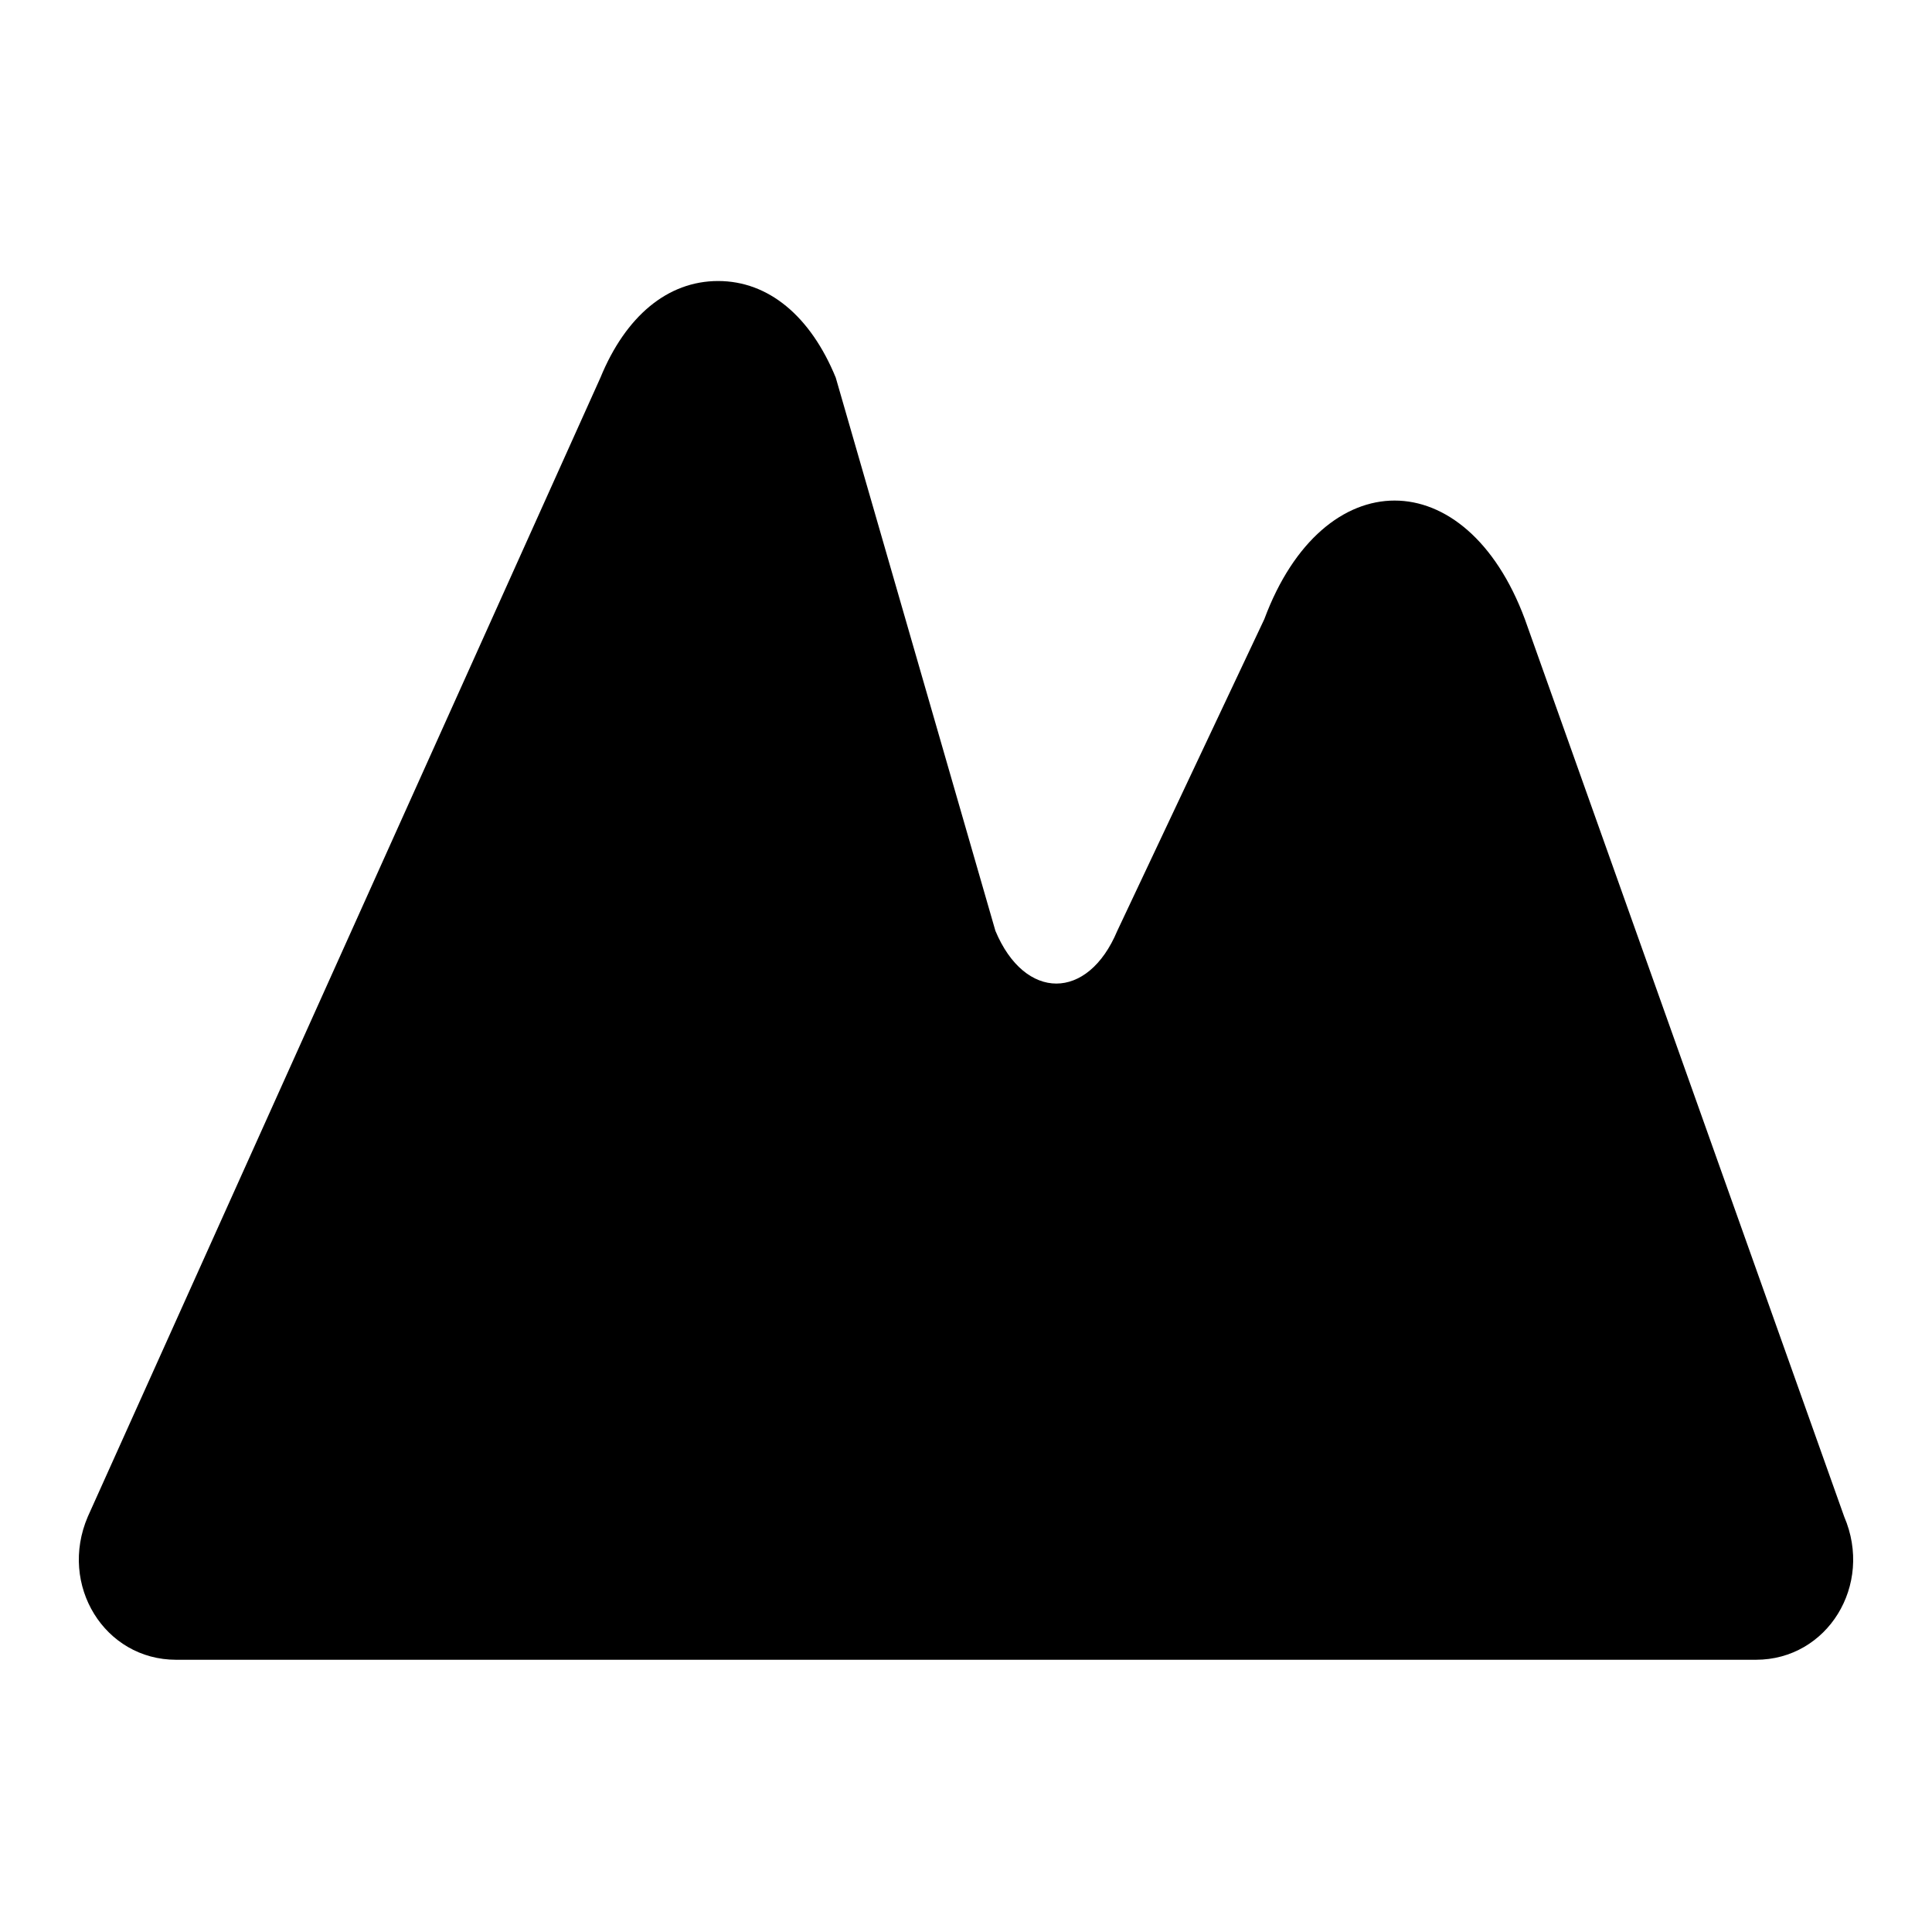
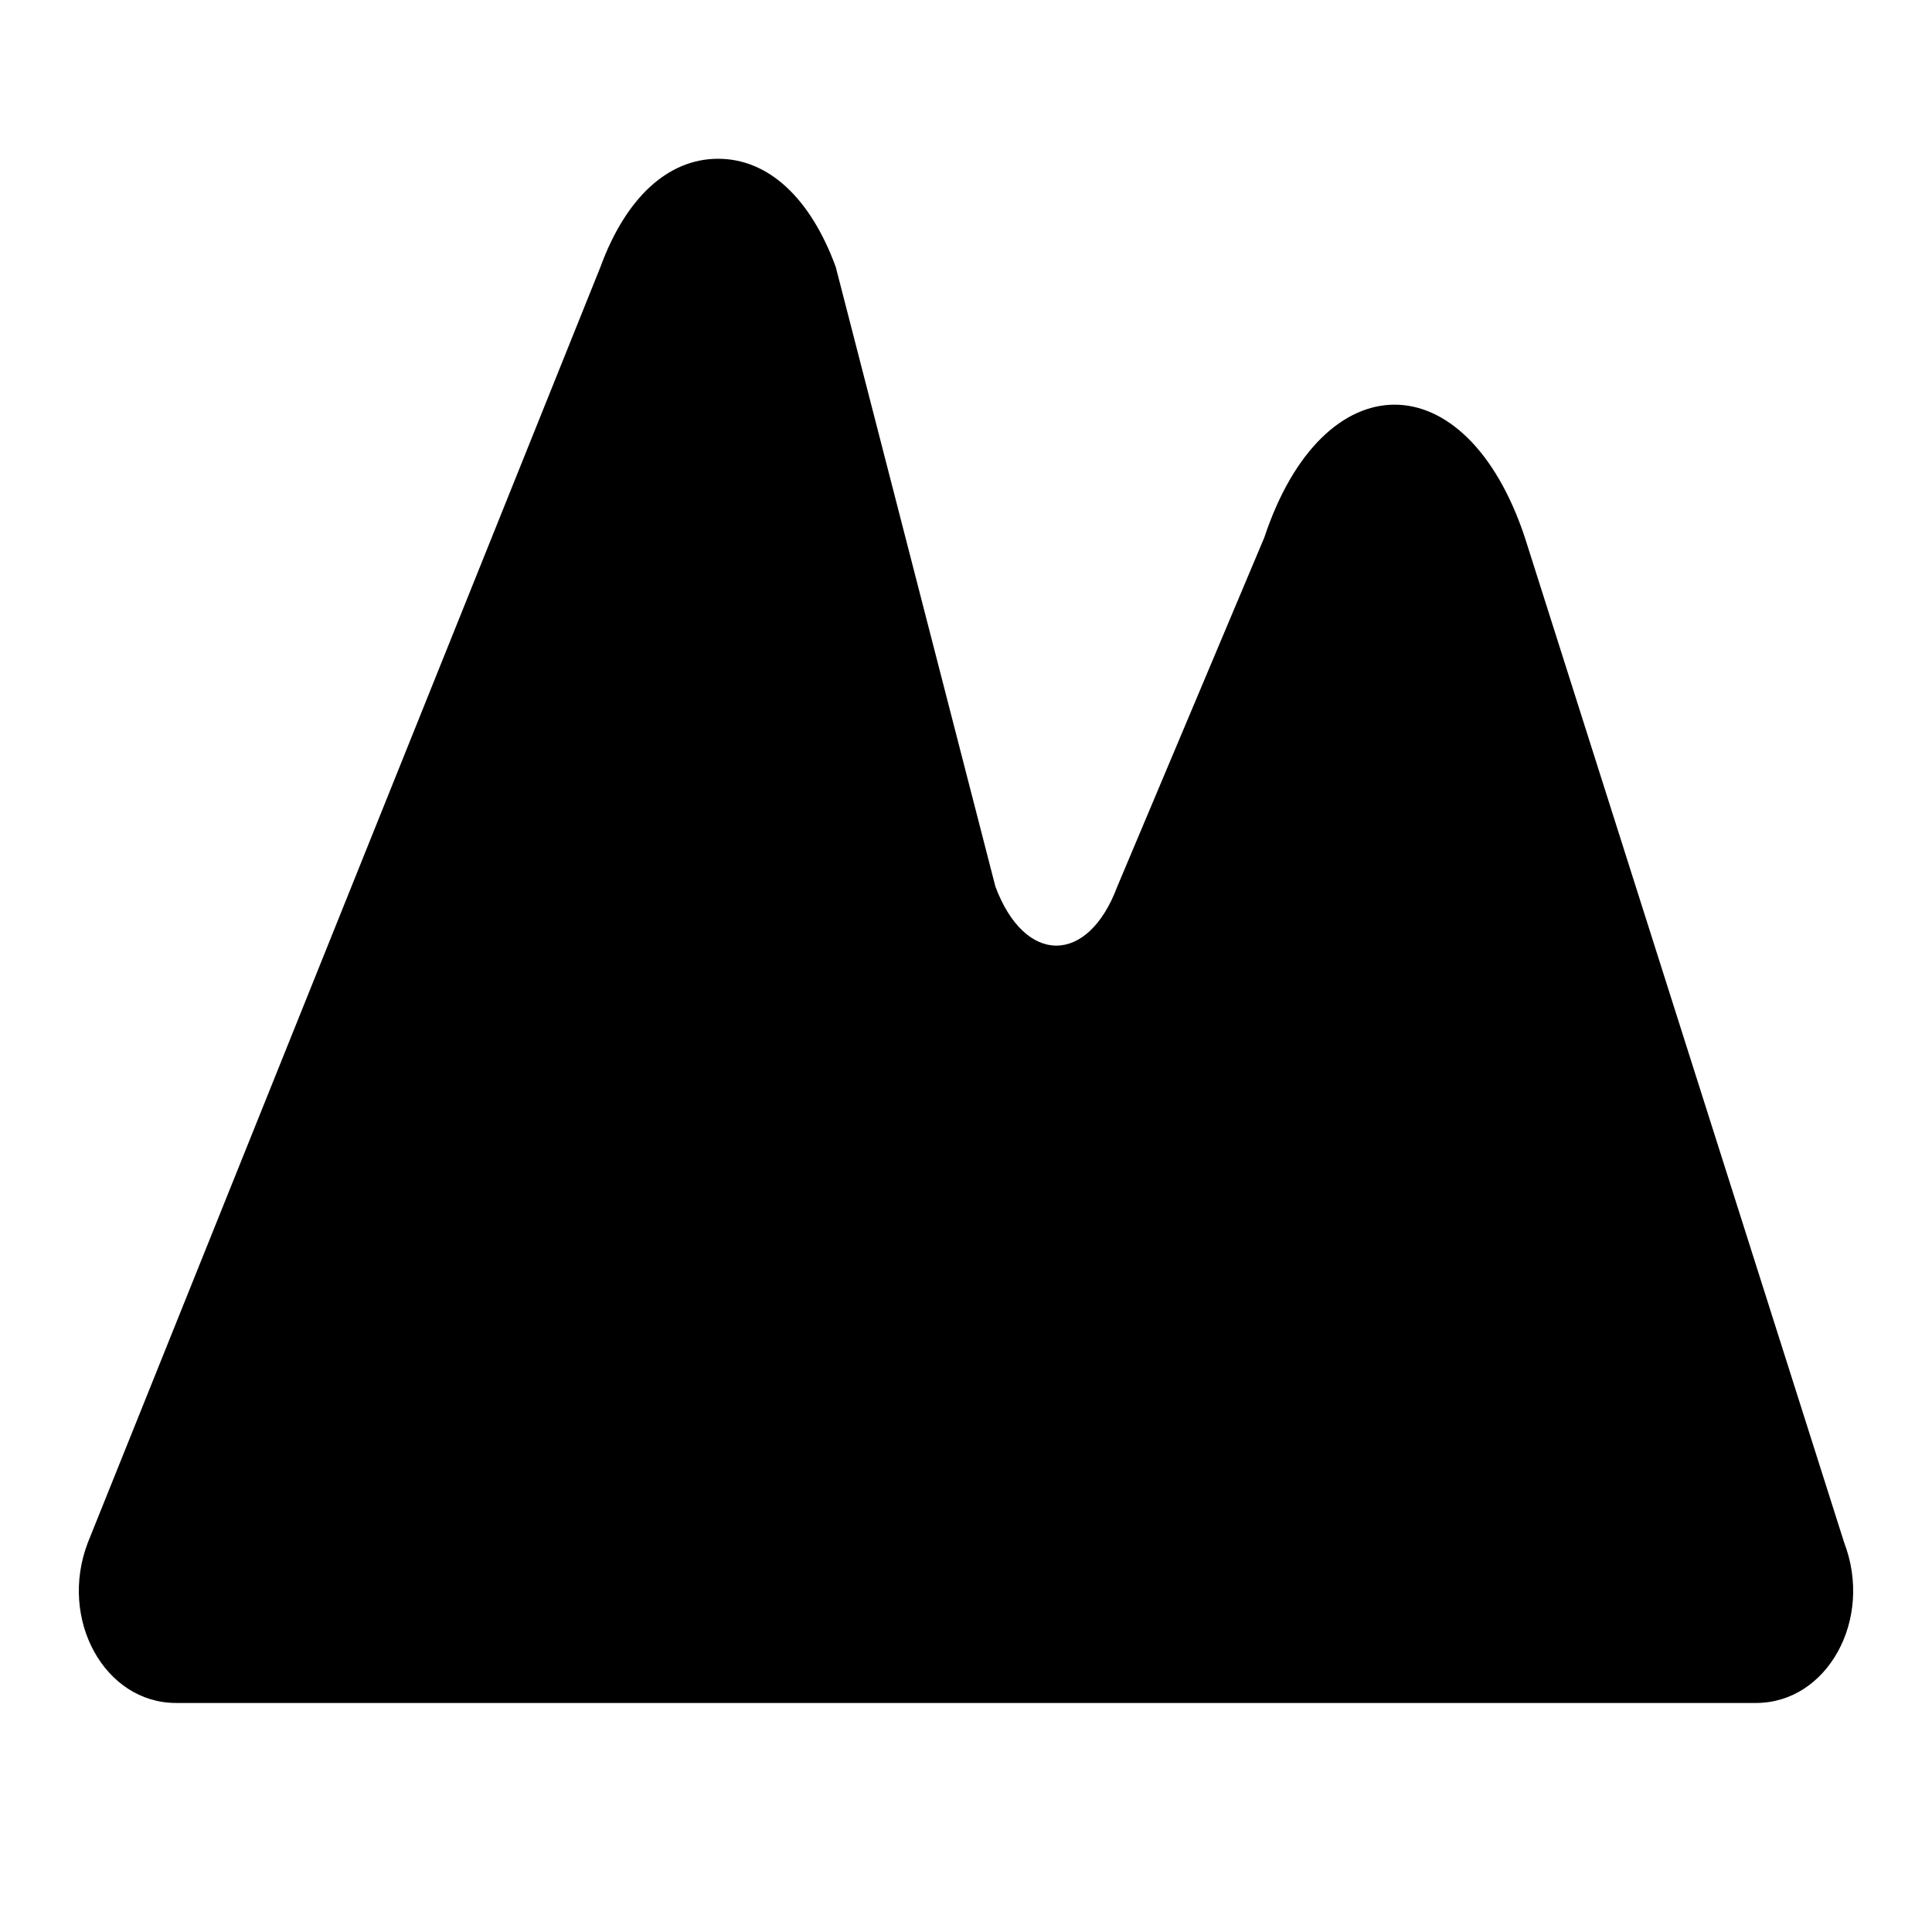
<svg xmlns="http://www.w3.org/2000/svg" width="22" height="22" viewBox="0 0 22 22" role="img" aria-labelledby="title desc">
-   <path transform="matrix(0.95694 0 0 1 0.4737 -0.4)" d="M1.6 19.3C0.75 19.3 0.2 18.45 0.55 17.67L6.65 4.7C6.95 4 7.45 3.6 8.05 3.6C8.65 3.6 9.15 4 9.45 4.7L11.35 11C11.7 11.8 12.45 11.8 12.8 11L14.55 7.45C14.9 6.55 15.5 6.1 16.1 6.1C16.7 6.1 17.3 6.55 17.65 7.45L21.45 17.67C21.8 18.45 21.25 19.3 20.4 19.3H1.6Z" fill="#000000" />
+   <path transform="matrix(0.95694 0 0 1.12 0.4737 -2.224)" d="M1.6 19.3C0.75 19.3 0.2 18.45 0.55 17.67L6.65 4.7C6.95 4 7.45 3.6 8.05 3.6C8.65 3.6 9.15 4 9.45 4.7L11.35 11C11.7 11.8 12.45 11.8 12.8 11L14.55 7.45C14.9 6.55 15.5 6.1 16.1 6.1C16.7 6.1 17.3 6.55 17.65 7.45L21.45 17.67C21.8 18.45 21.25 19.3 20.4 19.3H1.6Z" fill="#000000" />
</svg>
